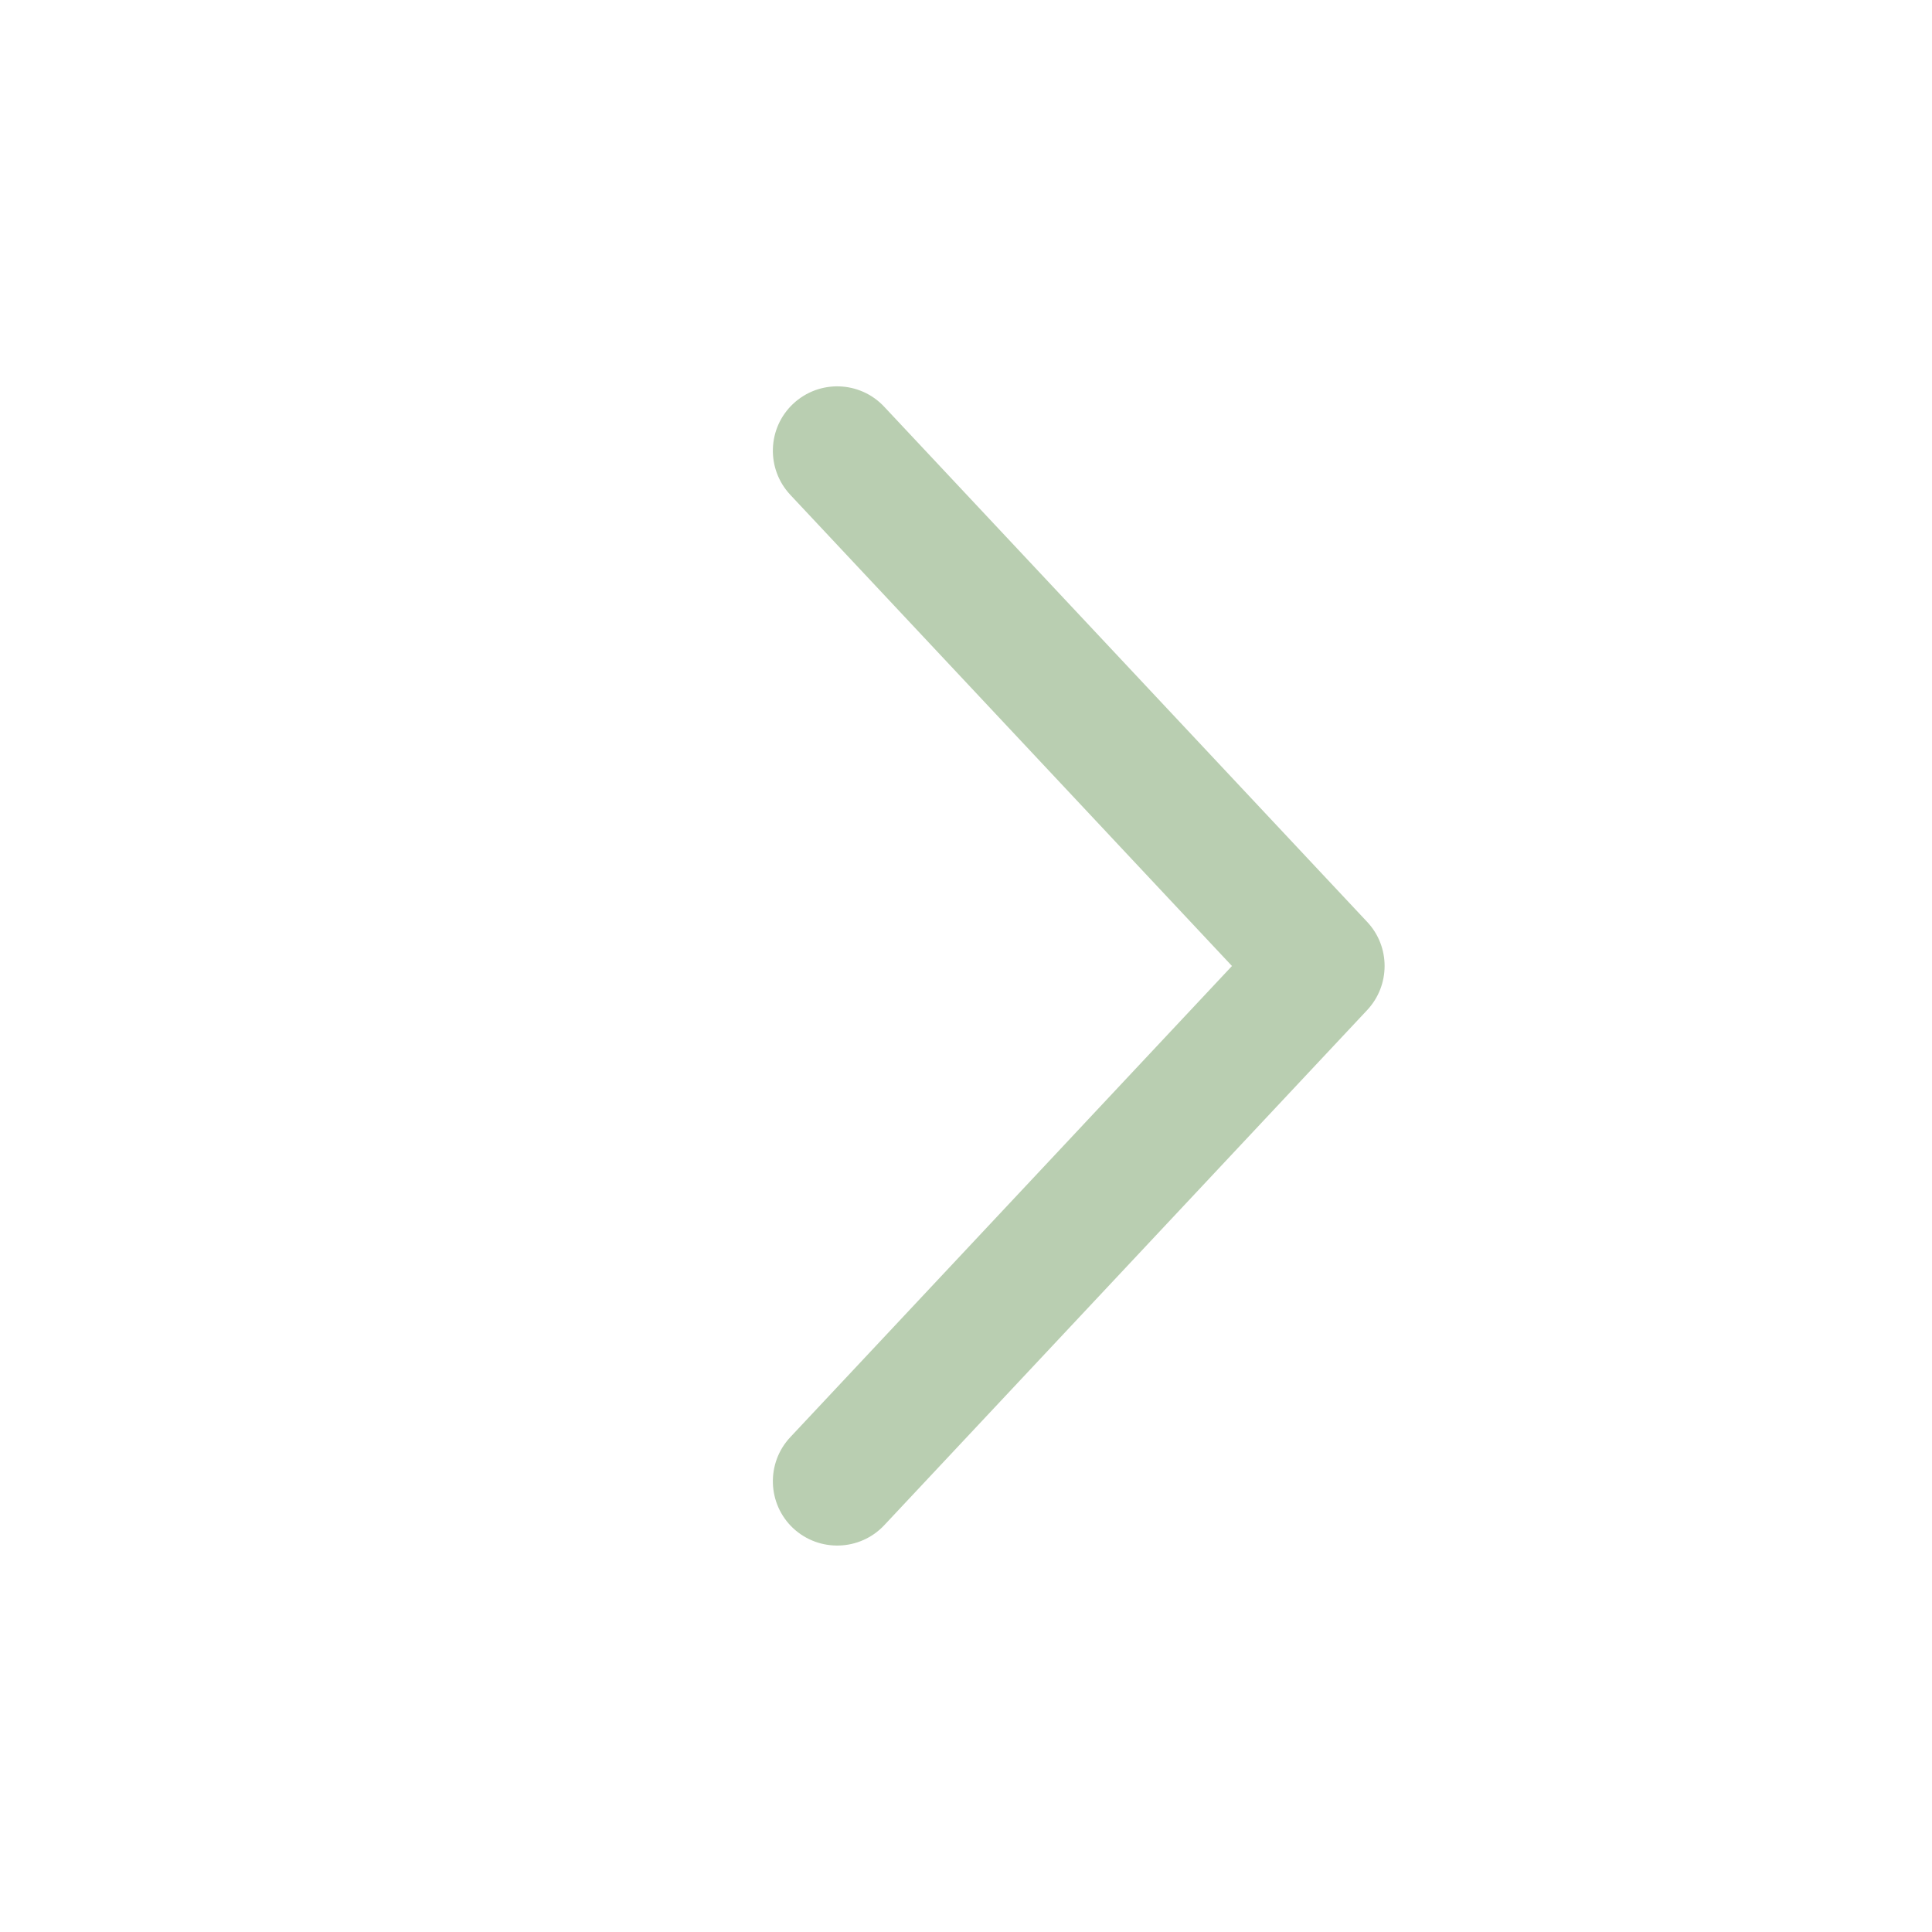
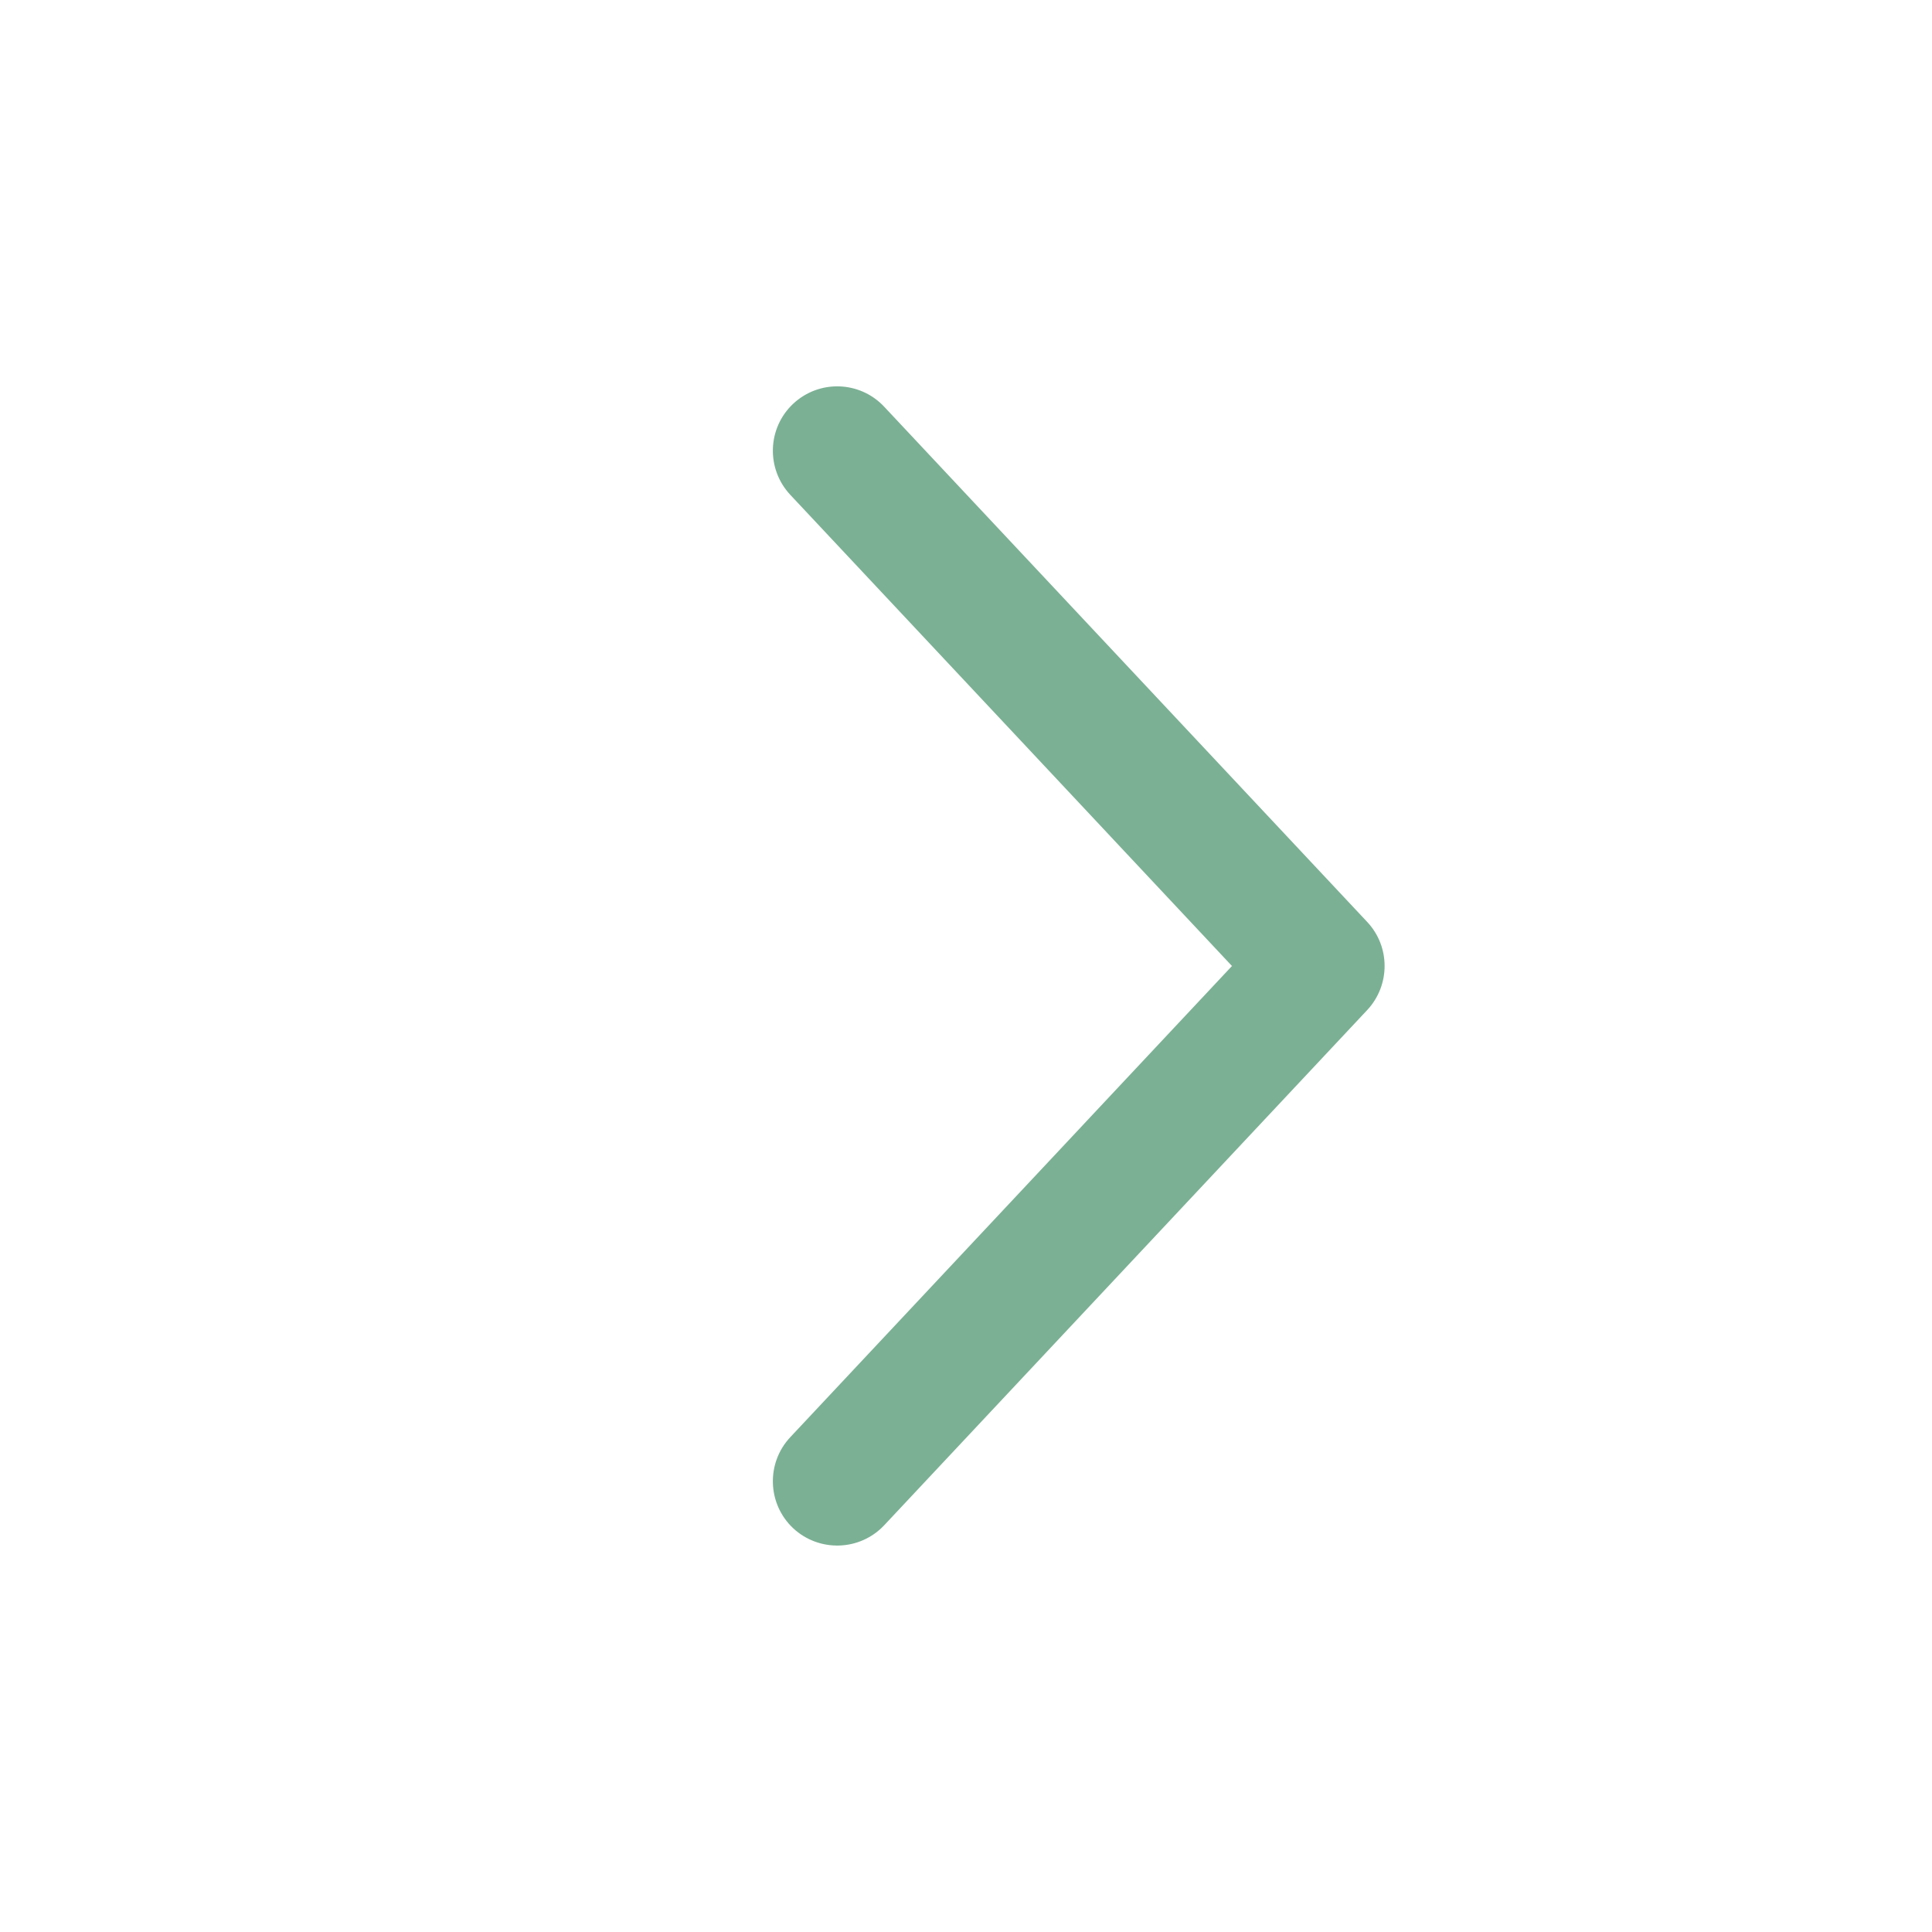
<svg xmlns="http://www.w3.org/2000/svg" width="15" height="15" viewBox="0 0 15 15" fill="none">
-   <path d="M6.158 3.135C6.36 2.946 6.676 2.956 6.865 3.158L10.615 7.158C10.795 7.35 10.795 7.649 10.615 7.842L6.865 11.842C6.676 12.043 6.36 12.053 6.158 11.865C5.957 11.676 5.947 11.359 6.136 11.158L9.565 7.5L6.136 3.842C5.947 3.64 5.957 3.324 6.158 3.135Z" fill="#B9CEB1" fill-rule="evenodd" clip-rule="evenodd" />
+   <path d="M6.158 3.135C6.36 2.946 6.676 2.956 6.865 3.158L10.615 7.158C10.795 7.35 10.795 7.649 10.615 7.842L6.865 11.842C6.676 12.043 6.36 12.053 6.158 11.865C5.957 11.676 5.947 11.359 6.136 11.158L9.565 7.5L6.136 3.842C5.947 3.64 5.957 3.324 6.158 3.135Z" fill="#7BB094" fill-rule="evenodd" clip-rule="evenodd" />
</svg>
